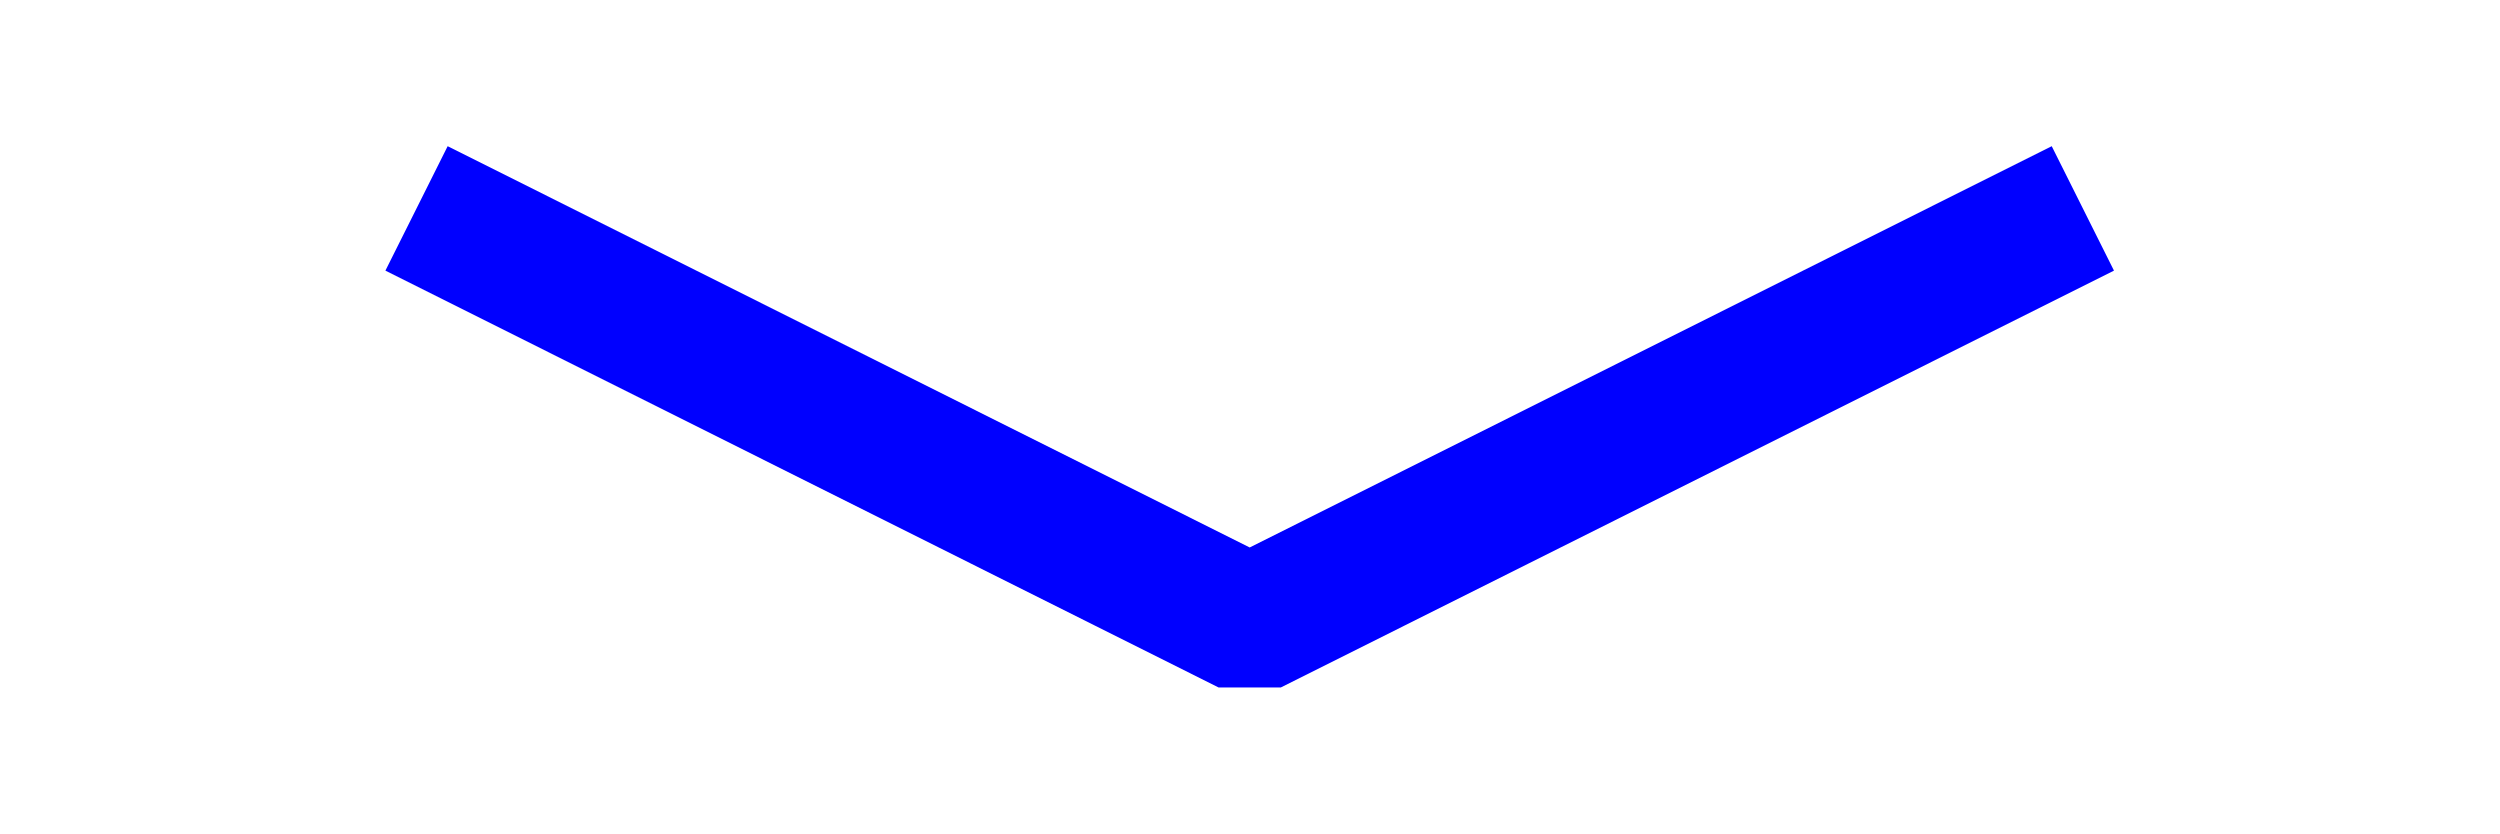
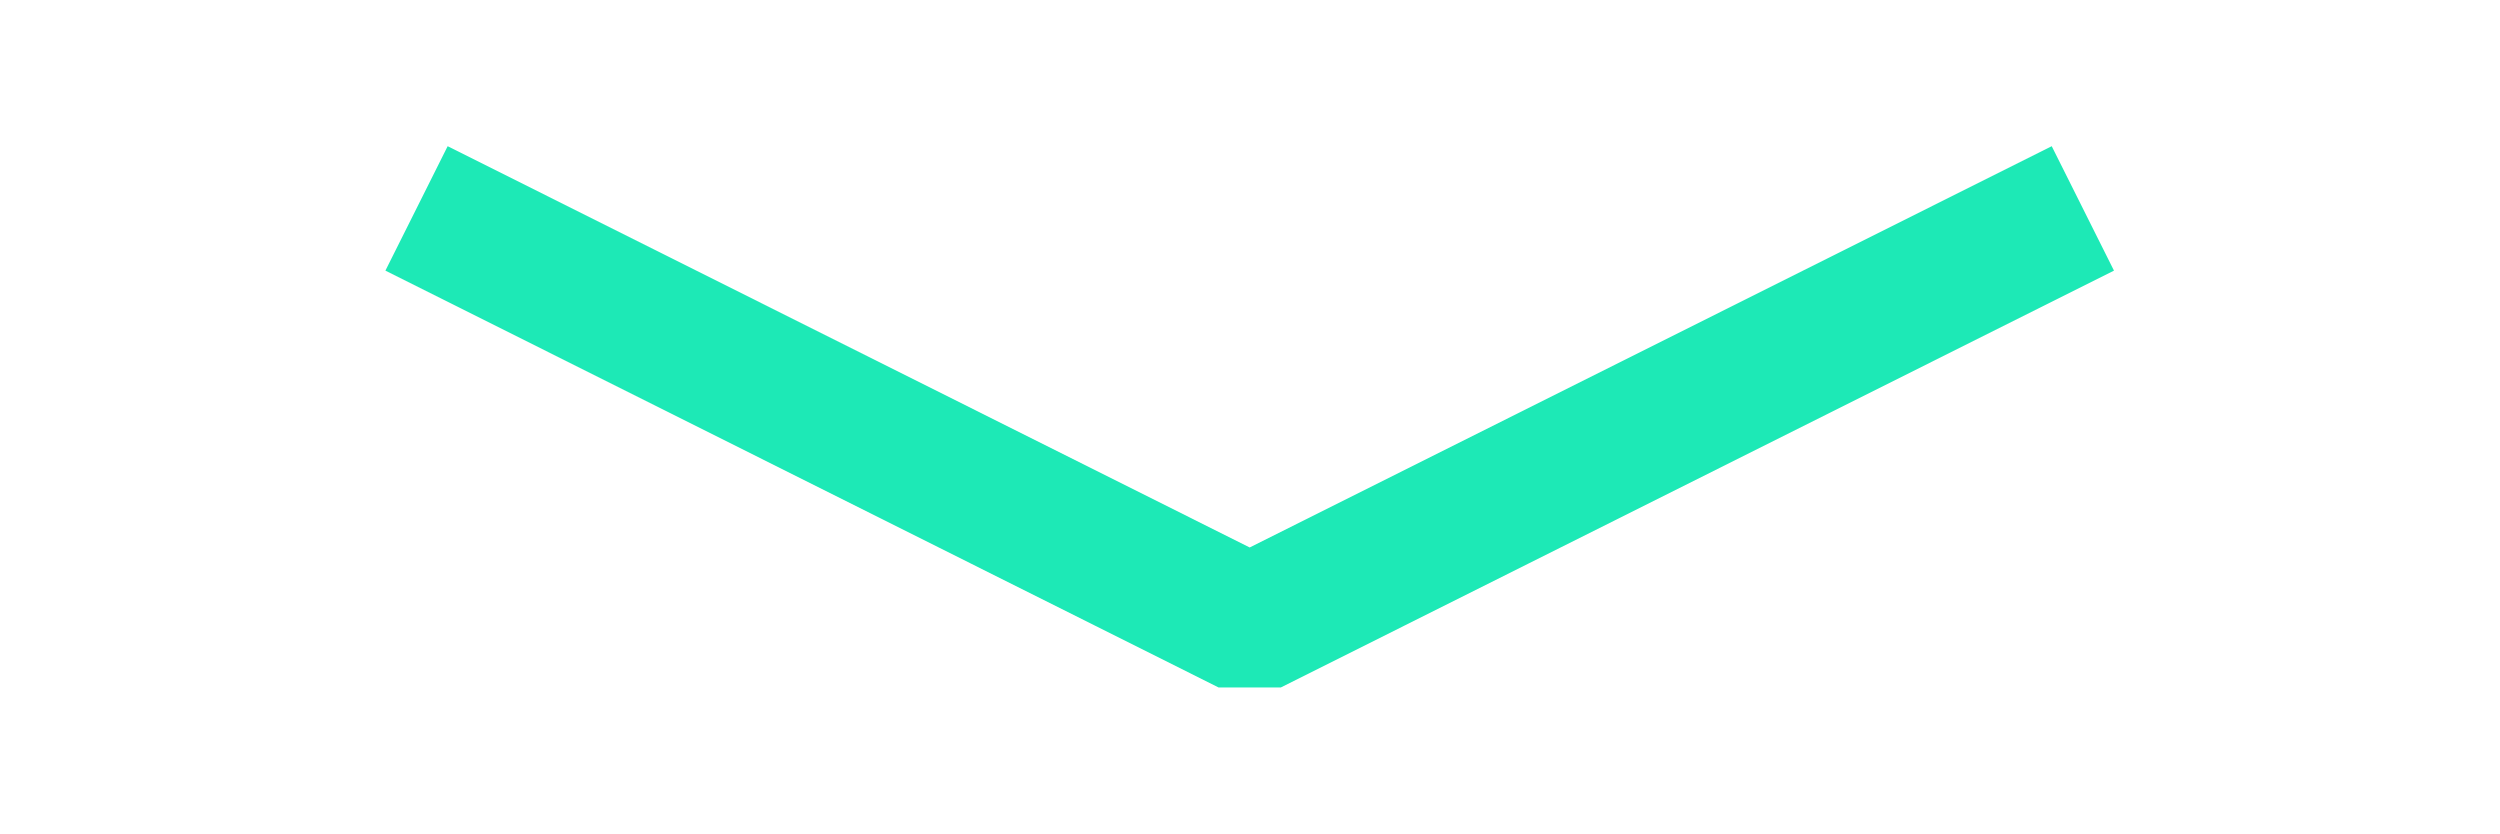
<svg xmlns="http://www.w3.org/2000/svg" width="18" height="6" viewBox="0 0 4.762 1.587" version="1.1" id="svg8">
  <defs id="defs2" />
  <g id="layer1" transform="translate(-0.2645833,-294.3542)">
    <path style="opacity:1;fill:#ffc107;fill-opacity:1;stroke:none;stroke-width:0.386;stroke-miterlimit:4;stroke-dasharray:none;stroke-opacity:1" d="m 50.206,401.677 c 110.217,0.713 55.109,0.356 0,0 z" id="rect997" />
-     <path style="fill:none;stroke:#0000ff;stroke-width:0.265;stroke-linecap:butt;stroke-linejoin:bevel;stroke-miterlimit:4;stroke-dasharray:none;stroke-opacity:1" d="m 1.058,294.751 1.587,0.794 1.587,-0.794" id="path827" />
+     <path style="fill:none;stroke:#1de9b6;stroke-width:0.265;stroke-linecap:butt;stroke-linejoin:bevel;stroke-miterlimit:4;stroke-dasharray:none;stroke-opacity:1" d="m 1.058,294.751 1.587,0.794 1.587,-0.794" id="path827" />
  </g>
</svg>
